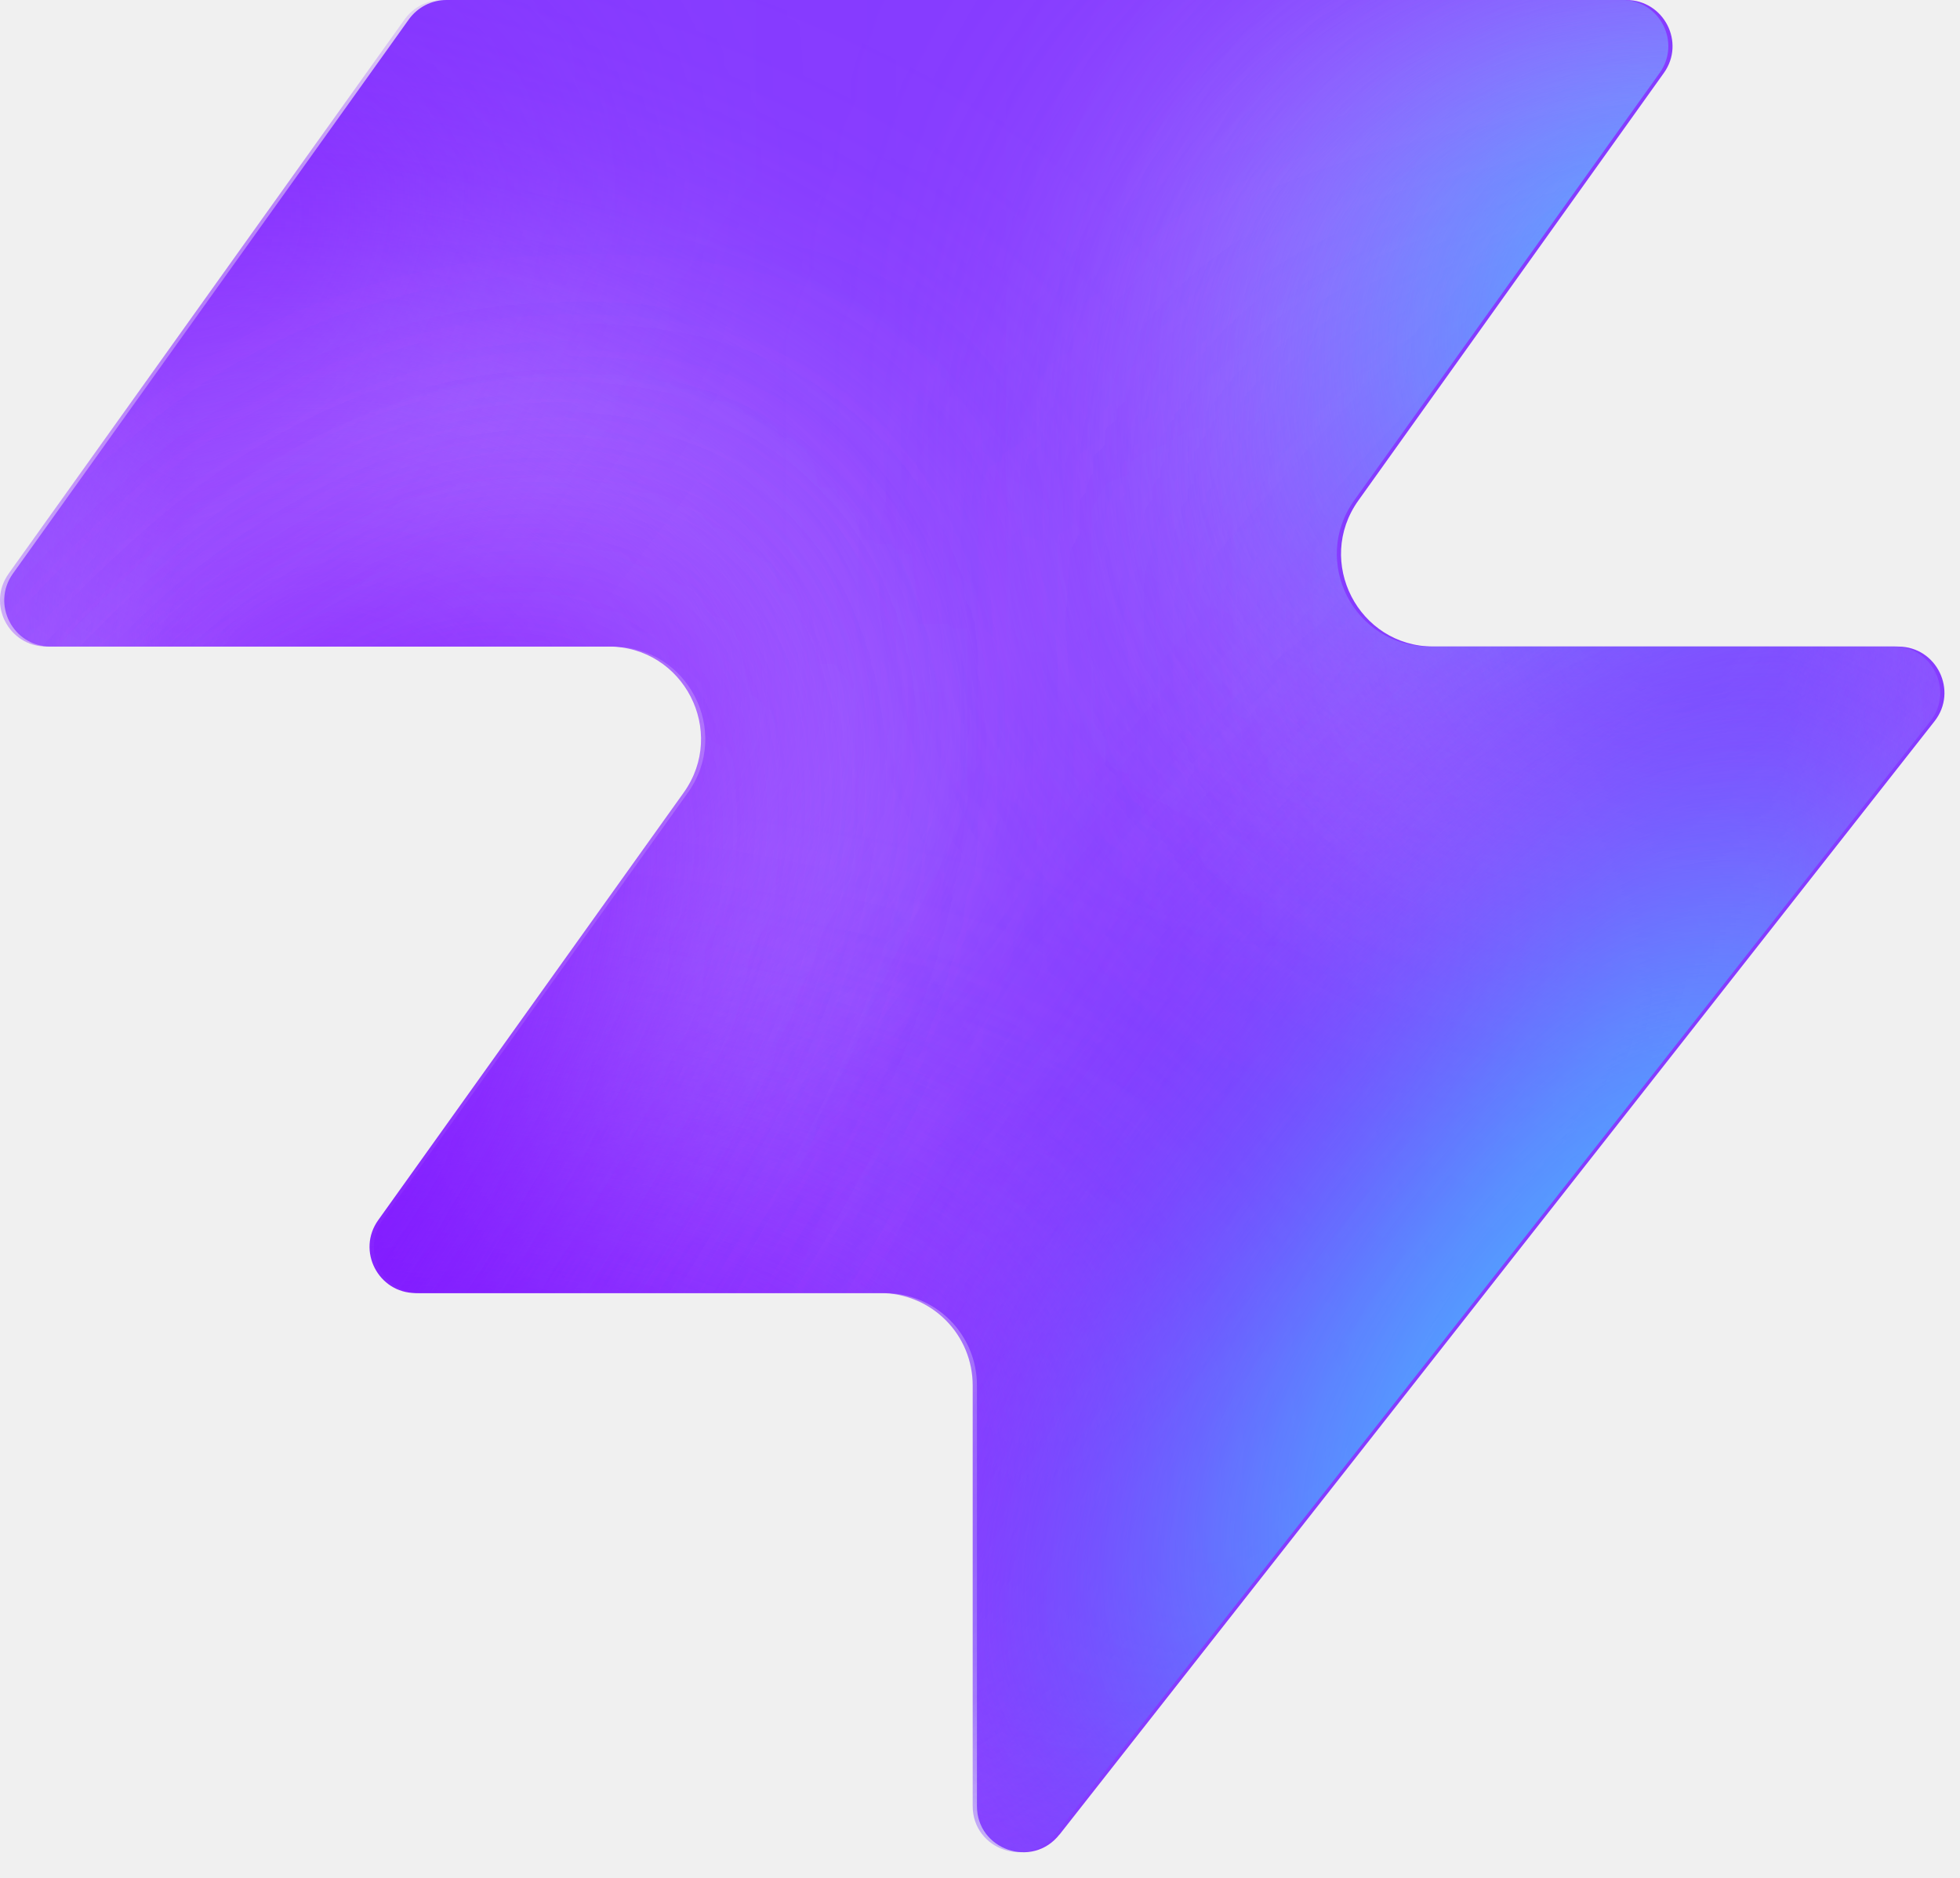
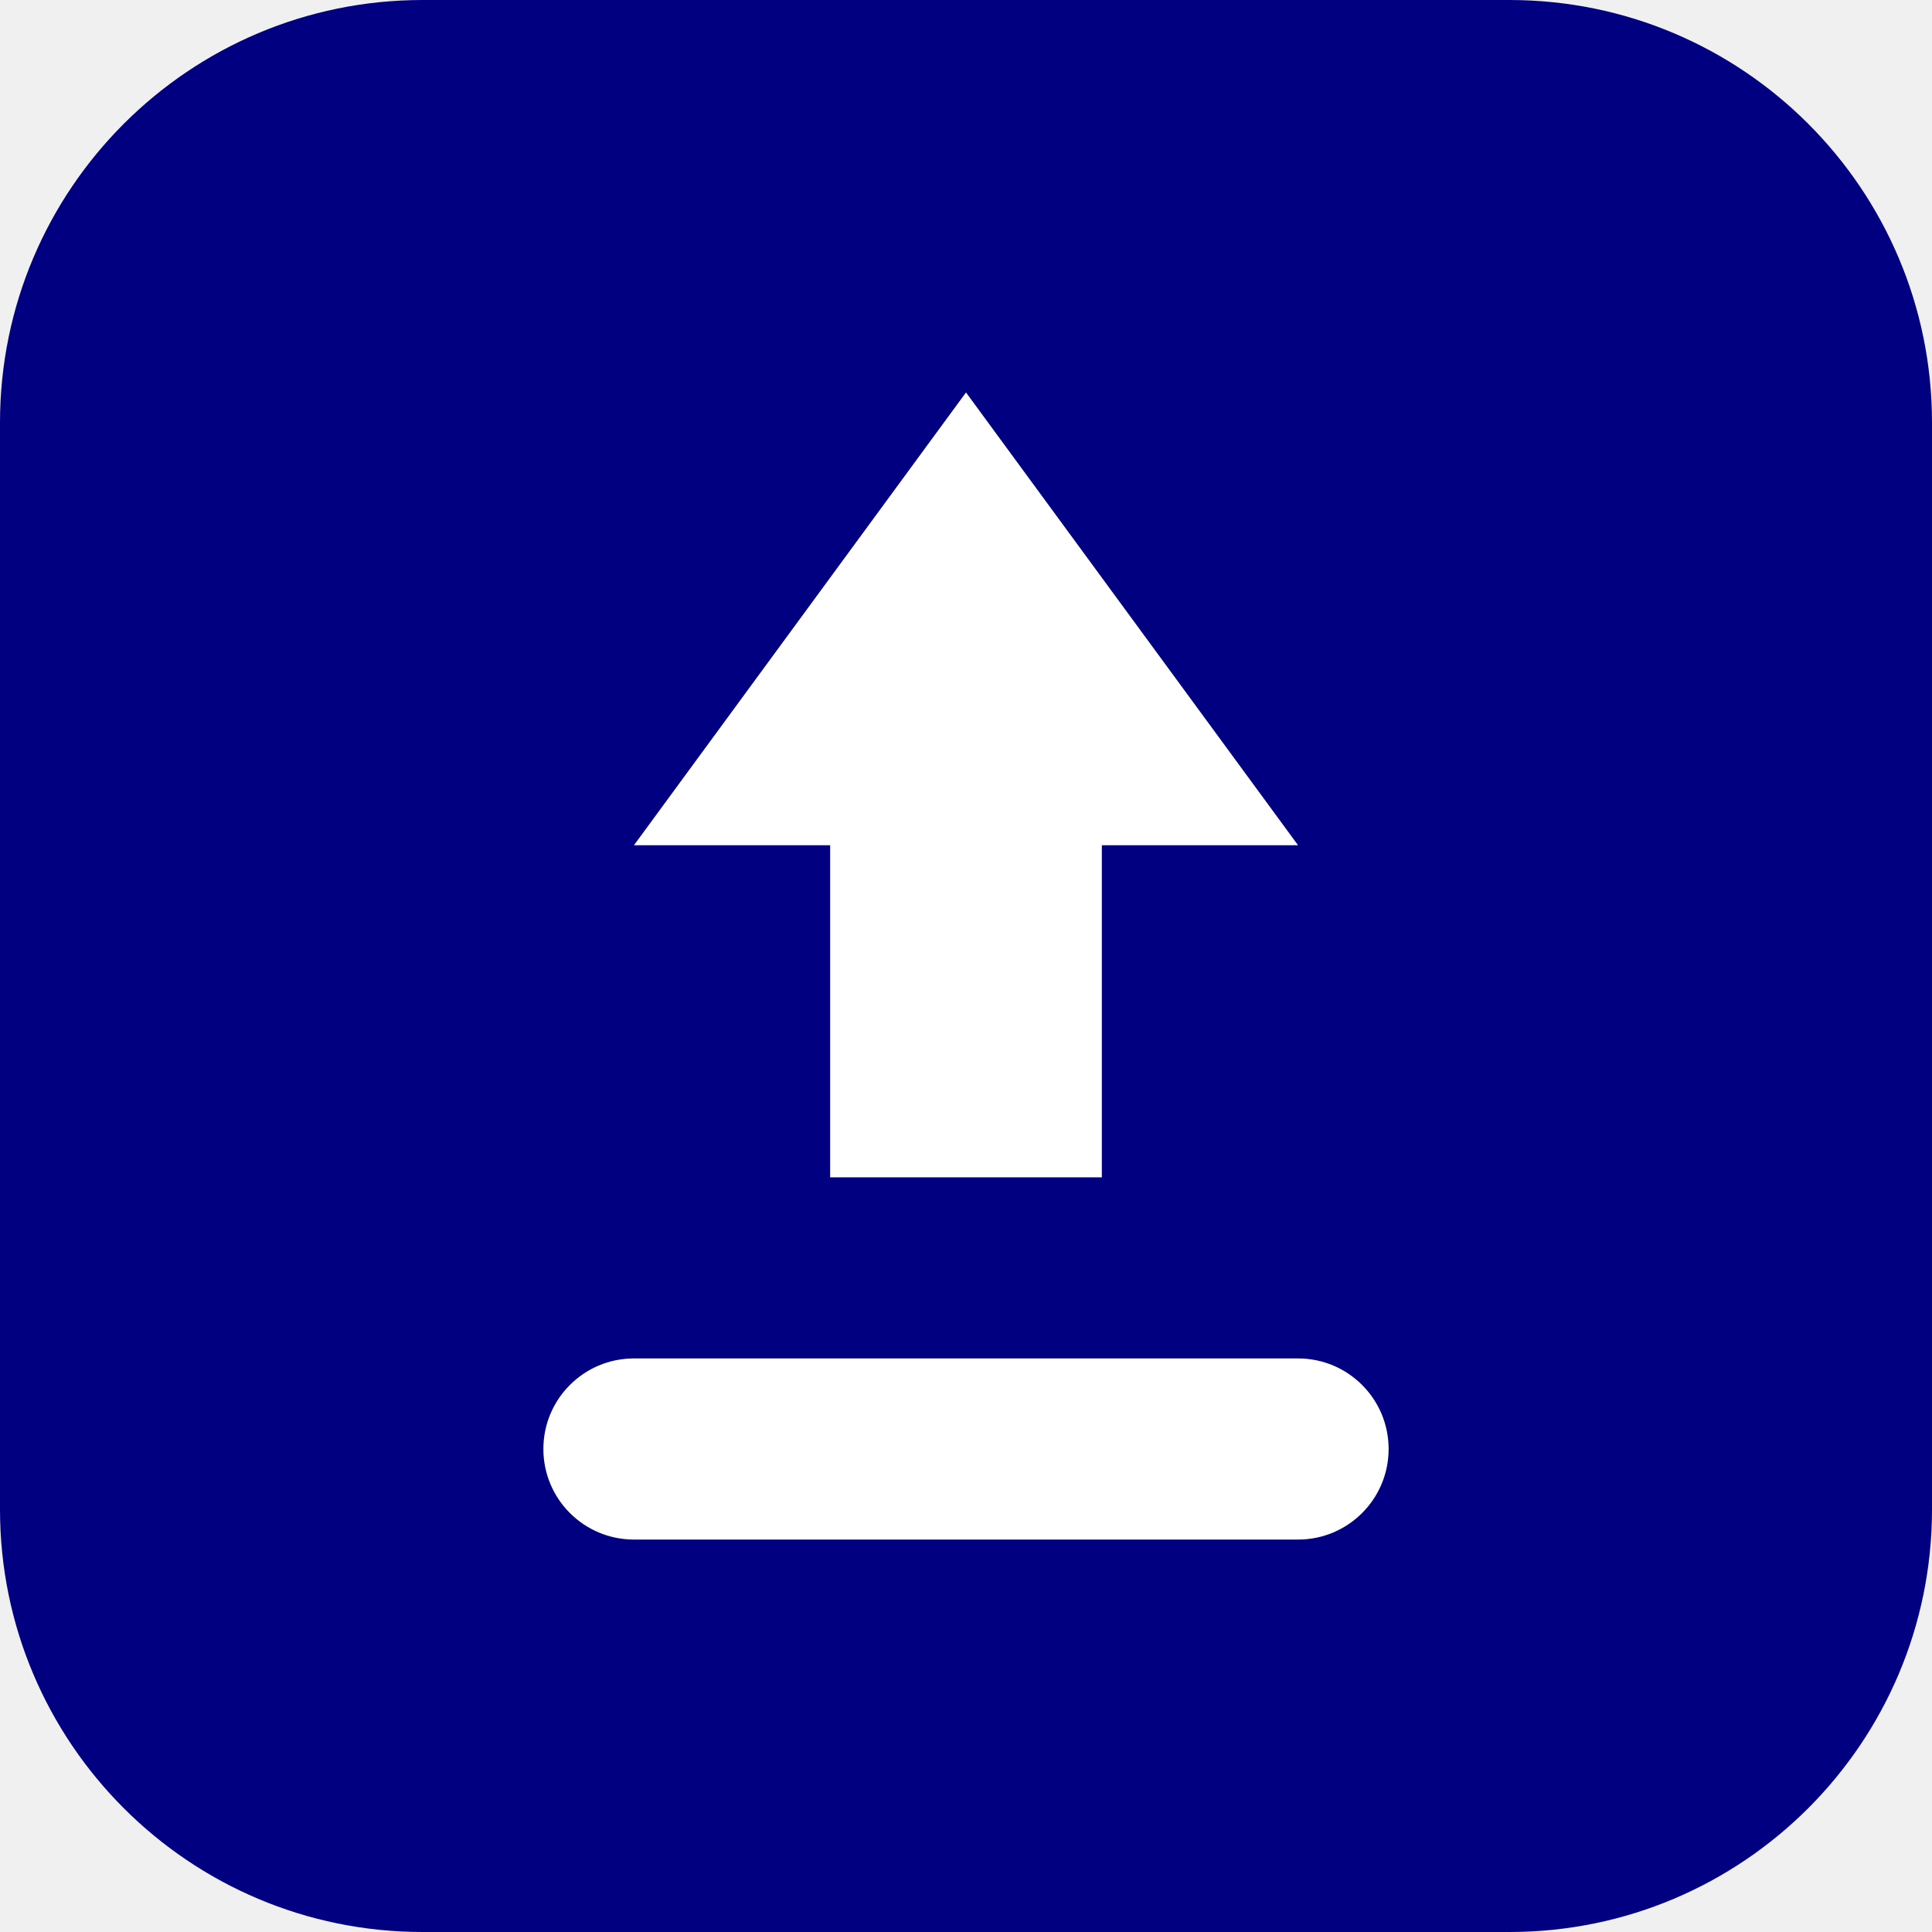
- <svg xmlns="http://www.w3.org/2000/svg" width="48" height="46" fill="none" viewBox="0 0 48 46">
-   <path fill="#863bff" d="M25.946 44.938c-.664.845-2.021.375-2.021-.698V33.937a2.26 2.26 0 0 0-2.262-2.262H10.287c-.92 0-1.456-1.04-.92-1.788l7.48-10.471c1.07-1.497 0-3.578-1.842-3.578H1.237c-.92 0-1.456-1.04-.92-1.788L10.013.474c.214-.297.556-.474.92-.474h28.894c.92 0 1.456 1.04.92 1.788l-7.48 10.471c-1.07 1.498 0 3.579 1.842 3.579h11.377c.943 0 1.473 1.088.89 1.83L25.947 44.94z" style="fill:#863bff;fill:color(display-p3 .525 .23 1);fill-opacity:1" />
-   <mask id="a" width="48" height="46" x="0" y="0" maskUnits="userSpaceOnUse" style="mask-type:alpha">
-     <path fill="#000" d="M25.842 44.938c-.664.844-2.021.375-2.021-.698V33.937a2.26 2.26 0 0 0-2.262-2.262H10.183c-.92 0-1.456-1.04-.92-1.788l7.48-10.471c1.07-1.498 0-3.579-1.842-3.579H1.133c-.92 0-1.456-1.04-.92-1.787L9.91.473c.214-.297.556-.474.92-.474h28.894c.92 0 1.456 1.04.92 1.788l-7.48 10.471c-1.07 1.498 0 3.578 1.842 3.578h11.377c.943 0 1.473 1.088.89 1.832L25.843 44.94z" style="fill:#000;fill-opacity:1" />
-   </mask>
-   <g mask="url(#a)">
-     <g filter="url(#b)">
-       <ellipse cx="5.508" cy="14.704" fill="#ede6ff" rx="5.508" ry="14.704" style="fill:#ede6ff;fill:color(display-p3 .927 .903 1);fill-opacity:1" transform="matrix(.00324 1 1 -.00324 -4.47 31.516)" />
-     </g>
-     <g filter="url(#c)">
-       <ellipse cx="10.399" cy="29.851" fill="#ede6ff" rx="10.399" ry="29.851" style="fill:#ede6ff;fill:color(display-p3 .927 .903 1);fill-opacity:1" transform="matrix(.00324 1 1 -.00324 -39.328 7.883)" />
-     </g>
-     <g filter="url(#d)">
-       <ellipse cx="5.508" cy="30.487" fill="#7e14ff" rx="5.508" ry="30.487" style="fill:#7e14ff;fill:color(display-p3 .492 .077 1);fill-opacity:1" transform="rotate(89.814 -25.913 -14.639)scale(1 -1)" />
-     </g>
-     <g filter="url(#e)">
-       <ellipse cx="5.508" cy="30.599" fill="#7e14ff" rx="5.508" ry="30.599" style="fill:#7e14ff;fill:color(display-p3 .492 .077 1);fill-opacity:1" transform="rotate(89.814 -32.644 -3.334)scale(1 -1)" />
-     </g>
-     <g filter="url(#f)">
-       <ellipse cx="5.508" cy="30.599" fill="#7e14ff" rx="5.508" ry="30.599" style="fill:#7e14ff;fill:color(display-p3 .492 .077 1);fill-opacity:1" transform="matrix(.00324 1 1 -.00324 -34.34 30.47)" />
-     </g>
-     <g filter="url(#g)">
-       <ellipse cx="14.072" cy="22.078" fill="#ede6ff" rx="14.072" ry="22.078" style="fill:#ede6ff;fill:color(display-p3 .927 .903 1);fill-opacity:1" transform="rotate(93.35 24.506 48.493)scale(-1 1)" />
-     </g>
-     <g filter="url(#h)">
-       <ellipse cx="3.47" cy="21.501" fill="#7e14ff" rx="3.47" ry="21.501" style="fill:#7e14ff;fill:color(display-p3 .492 .077 1);fill-opacity:1" transform="rotate(89.009 28.708 47.59)scale(-1 1)" />
-     </g>
-     <g filter="url(#i)">
-       <ellipse cx="3.47" cy="21.501" fill="#7e14ff" rx="3.47" ry="21.501" style="fill:#7e14ff;fill:color(display-p3 .492 .077 1);fill-opacity:1" transform="rotate(89.009 28.708 47.59)scale(-1 1)" />
-     </g>
-     <g filter="url(#j)">
-       <ellipse cx=".387" cy="8.972" fill="#7e14ff" rx="4.407" ry="29.108" style="fill:#7e14ff;fill:color(display-p3 .492 .077 1);fill-opacity:1" transform="rotate(39.51 .387 8.972)" />
-     </g>
-     <g filter="url(#k)">
-       <ellipse cx="47.523" cy="-6.092" fill="#7e14ff" rx="4.407" ry="29.108" style="fill:#7e14ff;fill:color(display-p3 .492 .077 1);fill-opacity:1" transform="rotate(37.892 47.523 -6.092)" />
-     </g>
-     <g filter="url(#l)">
-       <ellipse cx="41.412" cy="6.333" fill="#47bfff" rx="5.971" ry="9.665" style="fill:#47bfff;fill:color(display-p3 .28 .748 1);fill-opacity:1" transform="rotate(37.892 41.412 6.333)" />
-     </g>
-     <g filter="url(#m)">
-       <ellipse cx="-1.879" cy="38.332" fill="#7e14ff" rx="4.407" ry="29.108" style="fill:#7e14ff;fill:color(display-p3 .492 .077 1);fill-opacity:1" transform="rotate(37.892 -1.88 38.332)" />
-     </g>
-     <g filter="url(#n)">
-       <ellipse cx="-1.879" cy="38.332" fill="#7e14ff" rx="4.407" ry="29.108" style="fill:#7e14ff;fill:color(display-p3 .492 .077 1);fill-opacity:1" transform="rotate(37.892 -1.88 38.332)" />
-     </g>
-     <g filter="url(#o)">
-       <ellipse cx="35.651" cy="29.907" fill="#7e14ff" rx="4.407" ry="29.108" style="fill:#7e14ff;fill:color(display-p3 .492 .077 1);fill-opacity:1" transform="rotate(37.892 35.651 29.907)" />
-     </g>
-     <g filter="url(#p)">
-       <ellipse cx="38.418" cy="32.4" fill="#47bfff" rx="5.971" ry="15.297" style="fill:#47bfff;fill:color(display-p3 .28 .748 1);fill-opacity:1" transform="rotate(37.892 38.418 32.4)" />
-     </g>
-   </g>
-   <defs>
-     <filter id="b" width="60.045" height="41.654" x="-19.77" y="16.149" color-interpolation-filters="sRGB" filterUnits="userSpaceOnUse">
-       <feFlood flood-opacity="0" result="BackgroundImageFix" />
-       <feBlend in="SourceGraphic" in2="BackgroundImageFix" result="shape" />
-       <feGaussianBlur result="effect1_foregroundBlur_2002_17158" stdDeviation="7.659" />
-     </filter>
-     <filter id="c" width="90.34" height="51.437" x="-54.613" y="-7.533" color-interpolation-filters="sRGB" filterUnits="userSpaceOnUse">
-       <feFlood flood-opacity="0" result="BackgroundImageFix" />
-       <feBlend in="SourceGraphic" in2="BackgroundImageFix" result="shape" />
-       <feGaussianBlur result="effect1_foregroundBlur_2002_17158" stdDeviation="7.659" />
-     </filter>
-     <filter id="d" width="79.355" height="29.4" x="-49.64" y="2.03" color-interpolation-filters="sRGB" filterUnits="userSpaceOnUse">
-       <feFlood flood-opacity="0" result="BackgroundImageFix" />
-       <feBlend in="SourceGraphic" in2="BackgroundImageFix" result="shape" />
-       <feGaussianBlur result="effect1_foregroundBlur_2002_17158" stdDeviation="4.596" />
-     </filter>
-     <filter id="e" width="79.579" height="29.4" x="-45.045" y="20.029" color-interpolation-filters="sRGB" filterUnits="userSpaceOnUse">
-       <feFlood flood-opacity="0" result="BackgroundImageFix" />
-       <feBlend in="SourceGraphic" in2="BackgroundImageFix" result="shape" />
-       <feGaussianBlur result="effect1_foregroundBlur_2002_17158" stdDeviation="4.596" />
-     </filter>
-     <filter id="f" width="79.579" height="29.4" x="-43.513" y="21.178" color-interpolation-filters="sRGB" filterUnits="userSpaceOnUse">
-       <feFlood flood-opacity="0" result="BackgroundImageFix" />
-       <feBlend in="SourceGraphic" in2="BackgroundImageFix" result="shape" />
-       <feGaussianBlur result="effect1_foregroundBlur_2002_17158" stdDeviation="4.596" />
-     </filter>
-     <filter id="g" width="74.749" height="58.852" x="15.756" y="-17.901" color-interpolation-filters="sRGB" filterUnits="userSpaceOnUse">
-       <feFlood flood-opacity="0" result="BackgroundImageFix" />
-       <feBlend in="SourceGraphic" in2="BackgroundImageFix" result="shape" />
-       <feGaussianBlur result="effect1_foregroundBlur_2002_17158" stdDeviation="7.659" />
-     </filter>
-     <filter id="h" width="61.377" height="25.362" x="23.548" y="2.284" color-interpolation-filters="sRGB" filterUnits="userSpaceOnUse">
-       <feFlood flood-opacity="0" result="BackgroundImageFix" />
-       <feBlend in="SourceGraphic" in2="BackgroundImageFix" result="shape" />
-       <feGaussianBlur result="effect1_foregroundBlur_2002_17158" stdDeviation="4.596" />
-     </filter>
-     <filter id="i" width="61.377" height="25.362" x="23.548" y="2.284" color-interpolation-filters="sRGB" filterUnits="userSpaceOnUse">
-       <feFlood flood-opacity="0" result="BackgroundImageFix" />
-       <feBlend in="SourceGraphic" in2="BackgroundImageFix" result="shape" />
-       <feGaussianBlur result="effect1_foregroundBlur_2002_17158" stdDeviation="4.596" />
-     </filter>
-     <filter id="j" width="56.045" height="63.649" x="-27.636" y="-22.853" color-interpolation-filters="sRGB" filterUnits="userSpaceOnUse">
-       <feFlood flood-opacity="0" result="BackgroundImageFix" />
-       <feBlend in="SourceGraphic" in2="BackgroundImageFix" result="shape" />
-       <feGaussianBlur result="effect1_foregroundBlur_2002_17158" stdDeviation="4.596" />
-     </filter>
-     <filter id="k" width="54.814" height="64.646" x="20.116" y="-38.415" color-interpolation-filters="sRGB" filterUnits="userSpaceOnUse">
-       <feFlood flood-opacity="0" result="BackgroundImageFix" />
-       <feBlend in="SourceGraphic" in2="BackgroundImageFix" result="shape" />
-       <feGaussianBlur result="effect1_foregroundBlur_2002_17158" stdDeviation="4.596" />
-     </filter>
-     <filter id="l" width="33.541" height="35.313" x="24.641" y="-11.323" color-interpolation-filters="sRGB" filterUnits="userSpaceOnUse">
-       <feFlood flood-opacity="0" result="BackgroundImageFix" />
-       <feBlend in="SourceGraphic" in2="BackgroundImageFix" result="shape" />
-       <feGaussianBlur result="effect1_foregroundBlur_2002_17158" stdDeviation="4.596" />
-     </filter>
-     <filter id="m" width="54.814" height="64.646" x="-29.286" y="6.009" color-interpolation-filters="sRGB" filterUnits="userSpaceOnUse">
-       <feFlood flood-opacity="0" result="BackgroundImageFix" />
-       <feBlend in="SourceGraphic" in2="BackgroundImageFix" result="shape" />
-       <feGaussianBlur result="effect1_foregroundBlur_2002_17158" stdDeviation="4.596" />
-     </filter>
-     <filter id="n" width="54.814" height="64.646" x="-29.286" y="6.009" color-interpolation-filters="sRGB" filterUnits="userSpaceOnUse">
-       <feFlood flood-opacity="0" result="BackgroundImageFix" />
-       <feBlend in="SourceGraphic" in2="BackgroundImageFix" result="shape" />
-       <feGaussianBlur result="effect1_foregroundBlur_2002_17158" stdDeviation="4.596" />
-     </filter>
-     <filter id="o" width="54.814" height="64.646" x="8.244" y="-2.416" color-interpolation-filters="sRGB" filterUnits="userSpaceOnUse">
-       <feFlood flood-opacity="0" result="BackgroundImageFix" />
-       <feBlend in="SourceGraphic" in2="BackgroundImageFix" result="shape" />
-       <feGaussianBlur result="effect1_foregroundBlur_2002_17158" stdDeviation="4.596" />
-     </filter>
-     <filter id="p" width="39.409" height="43.623" x="18.713" y="10.588" color-interpolation-filters="sRGB" filterUnits="userSpaceOnUse">
-       <feFlood flood-opacity="0" result="BackgroundImageFix" />
-       <feBlend in="SourceGraphic" in2="BackgroundImageFix" result="shape" />
-       <feGaussianBlur result="effect1_foregroundBlur_2002_17158" stdDeviation="4.596" />
-     </filter>
-   </defs>
+ <svg xmlns="http://www.w3.org/2000/svg" width="256" height="256" viewBox="0 0 256 256">
+   <rect width="256" height="256" rx="56" fill="#000080" />
+   <path d="M128 52 L172 112 L146 112 L146 156 L110 156 L110 112 L84 112 Z" fill="#FFFFFF" />
+   <rect x="72" y="180" width="112" height="24" rx="12" fill="#FFFFFF" />
</svg>
